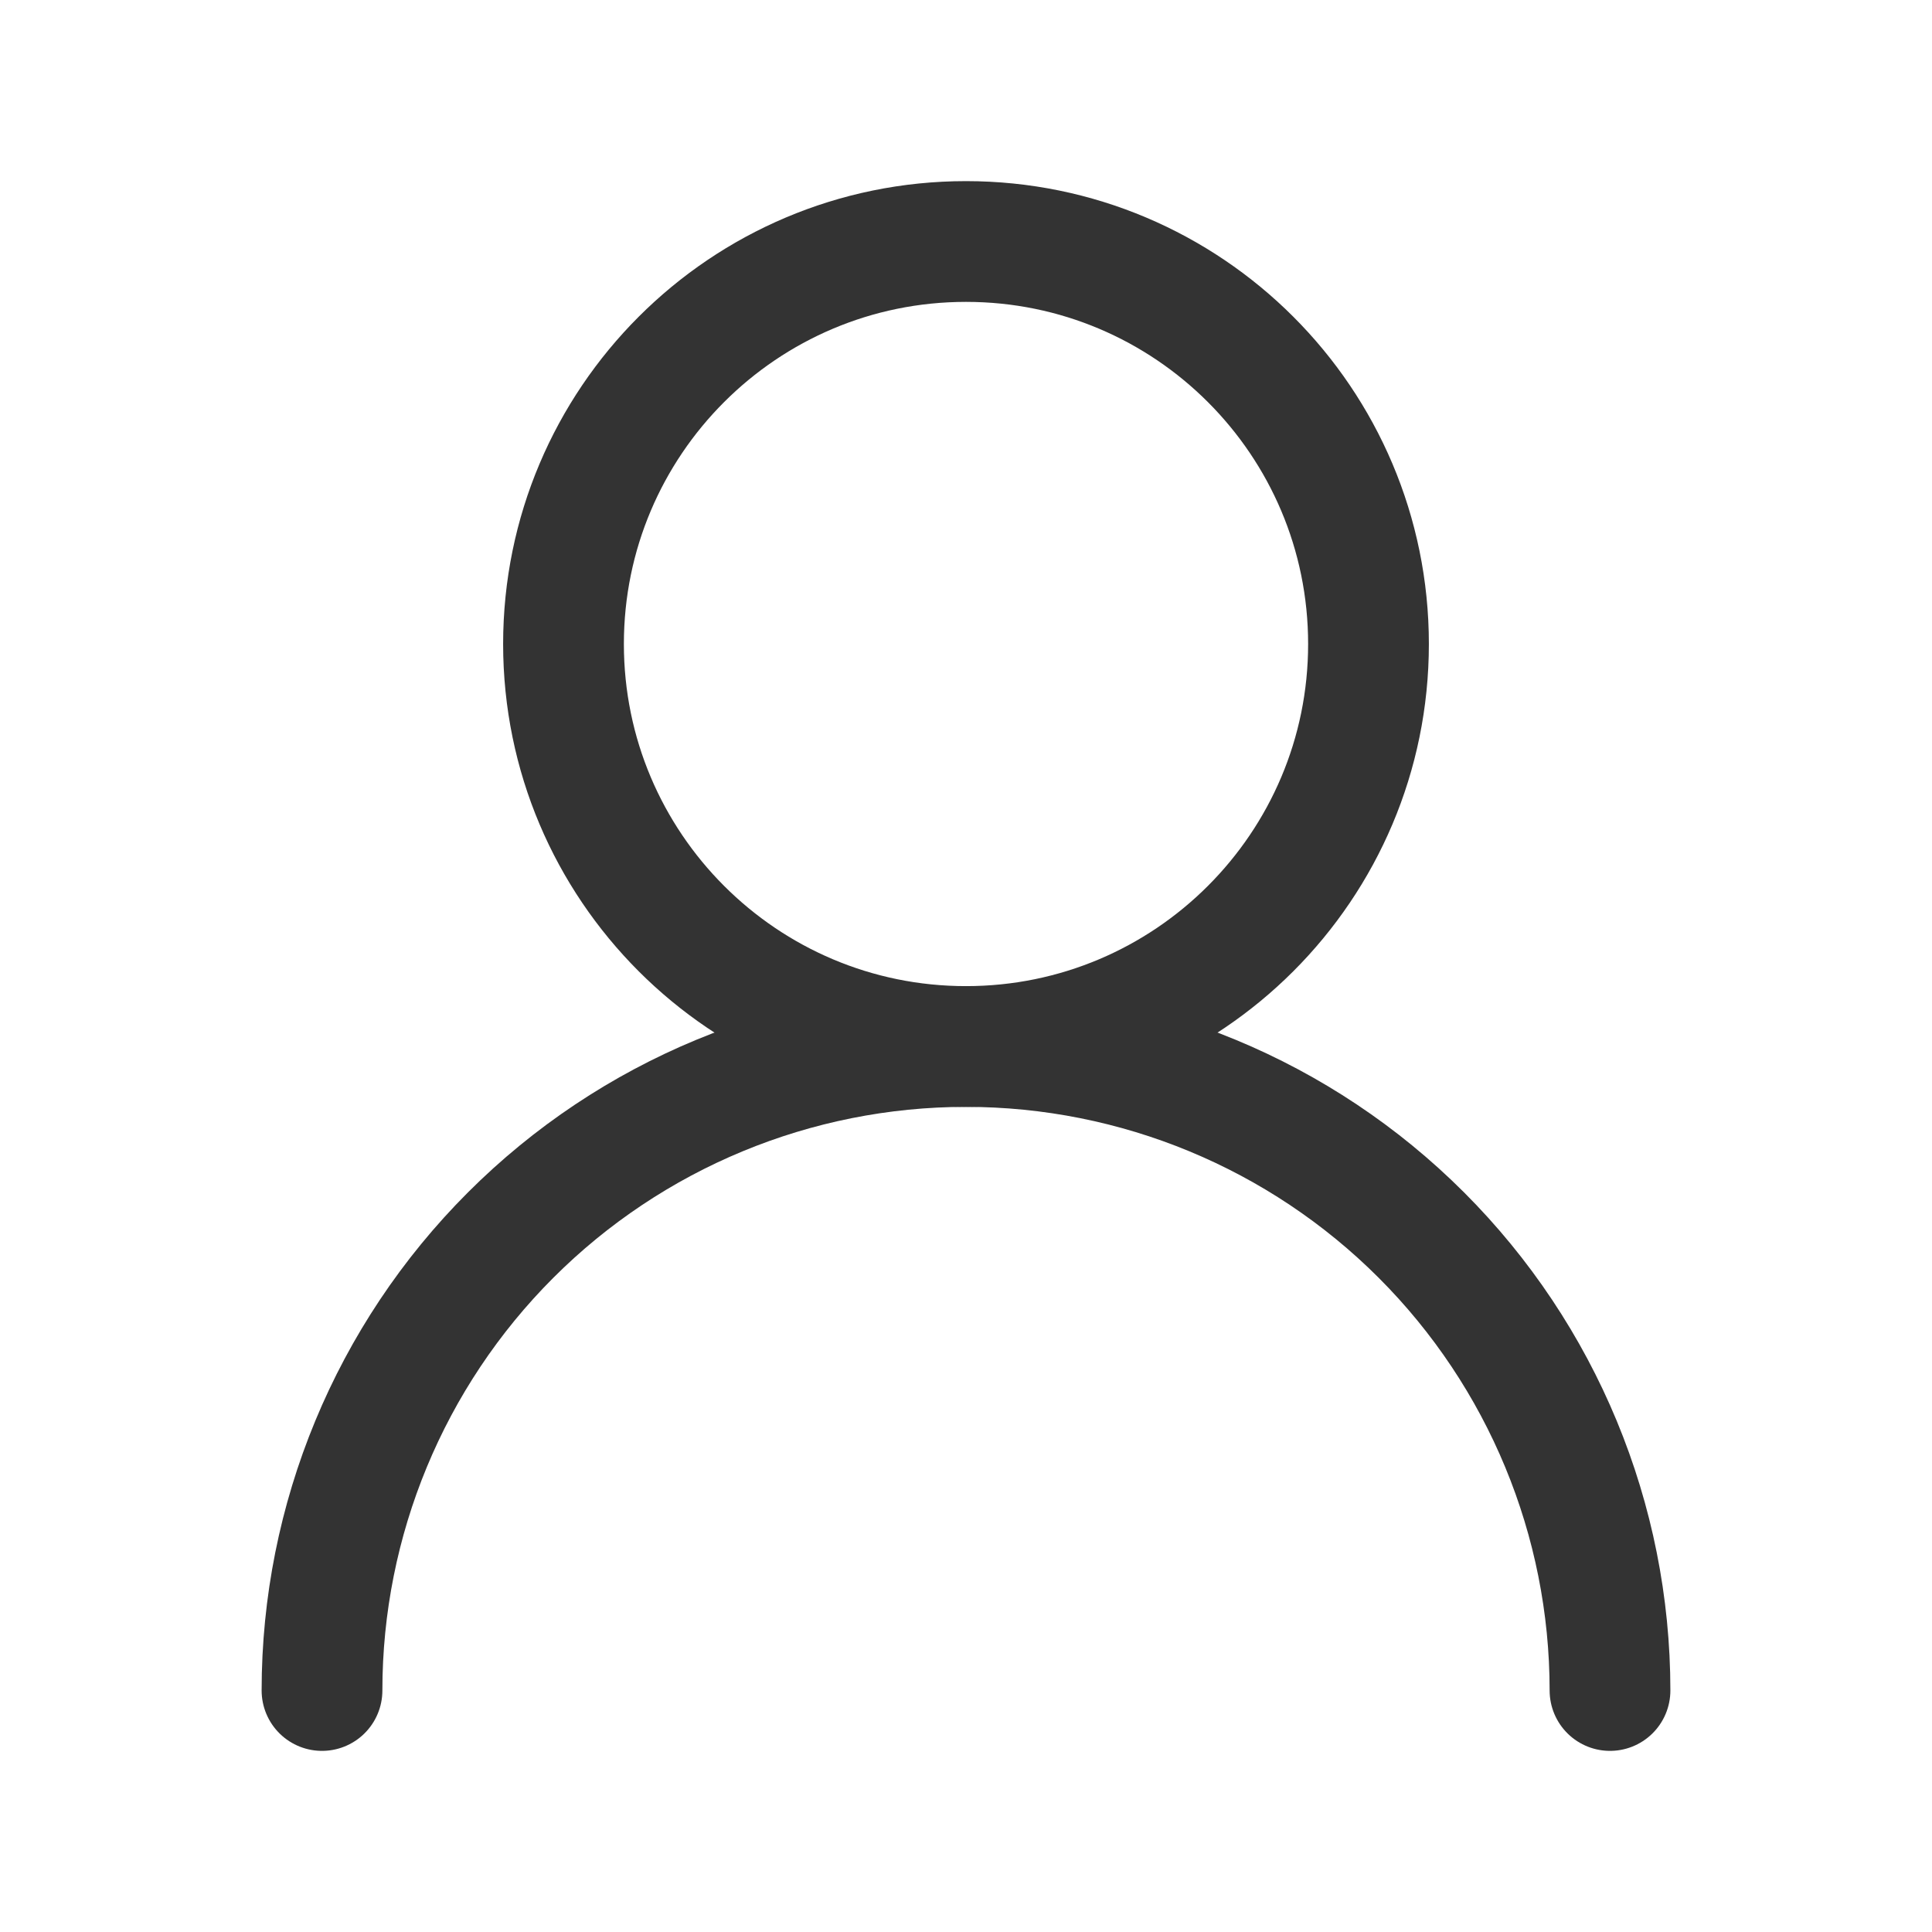
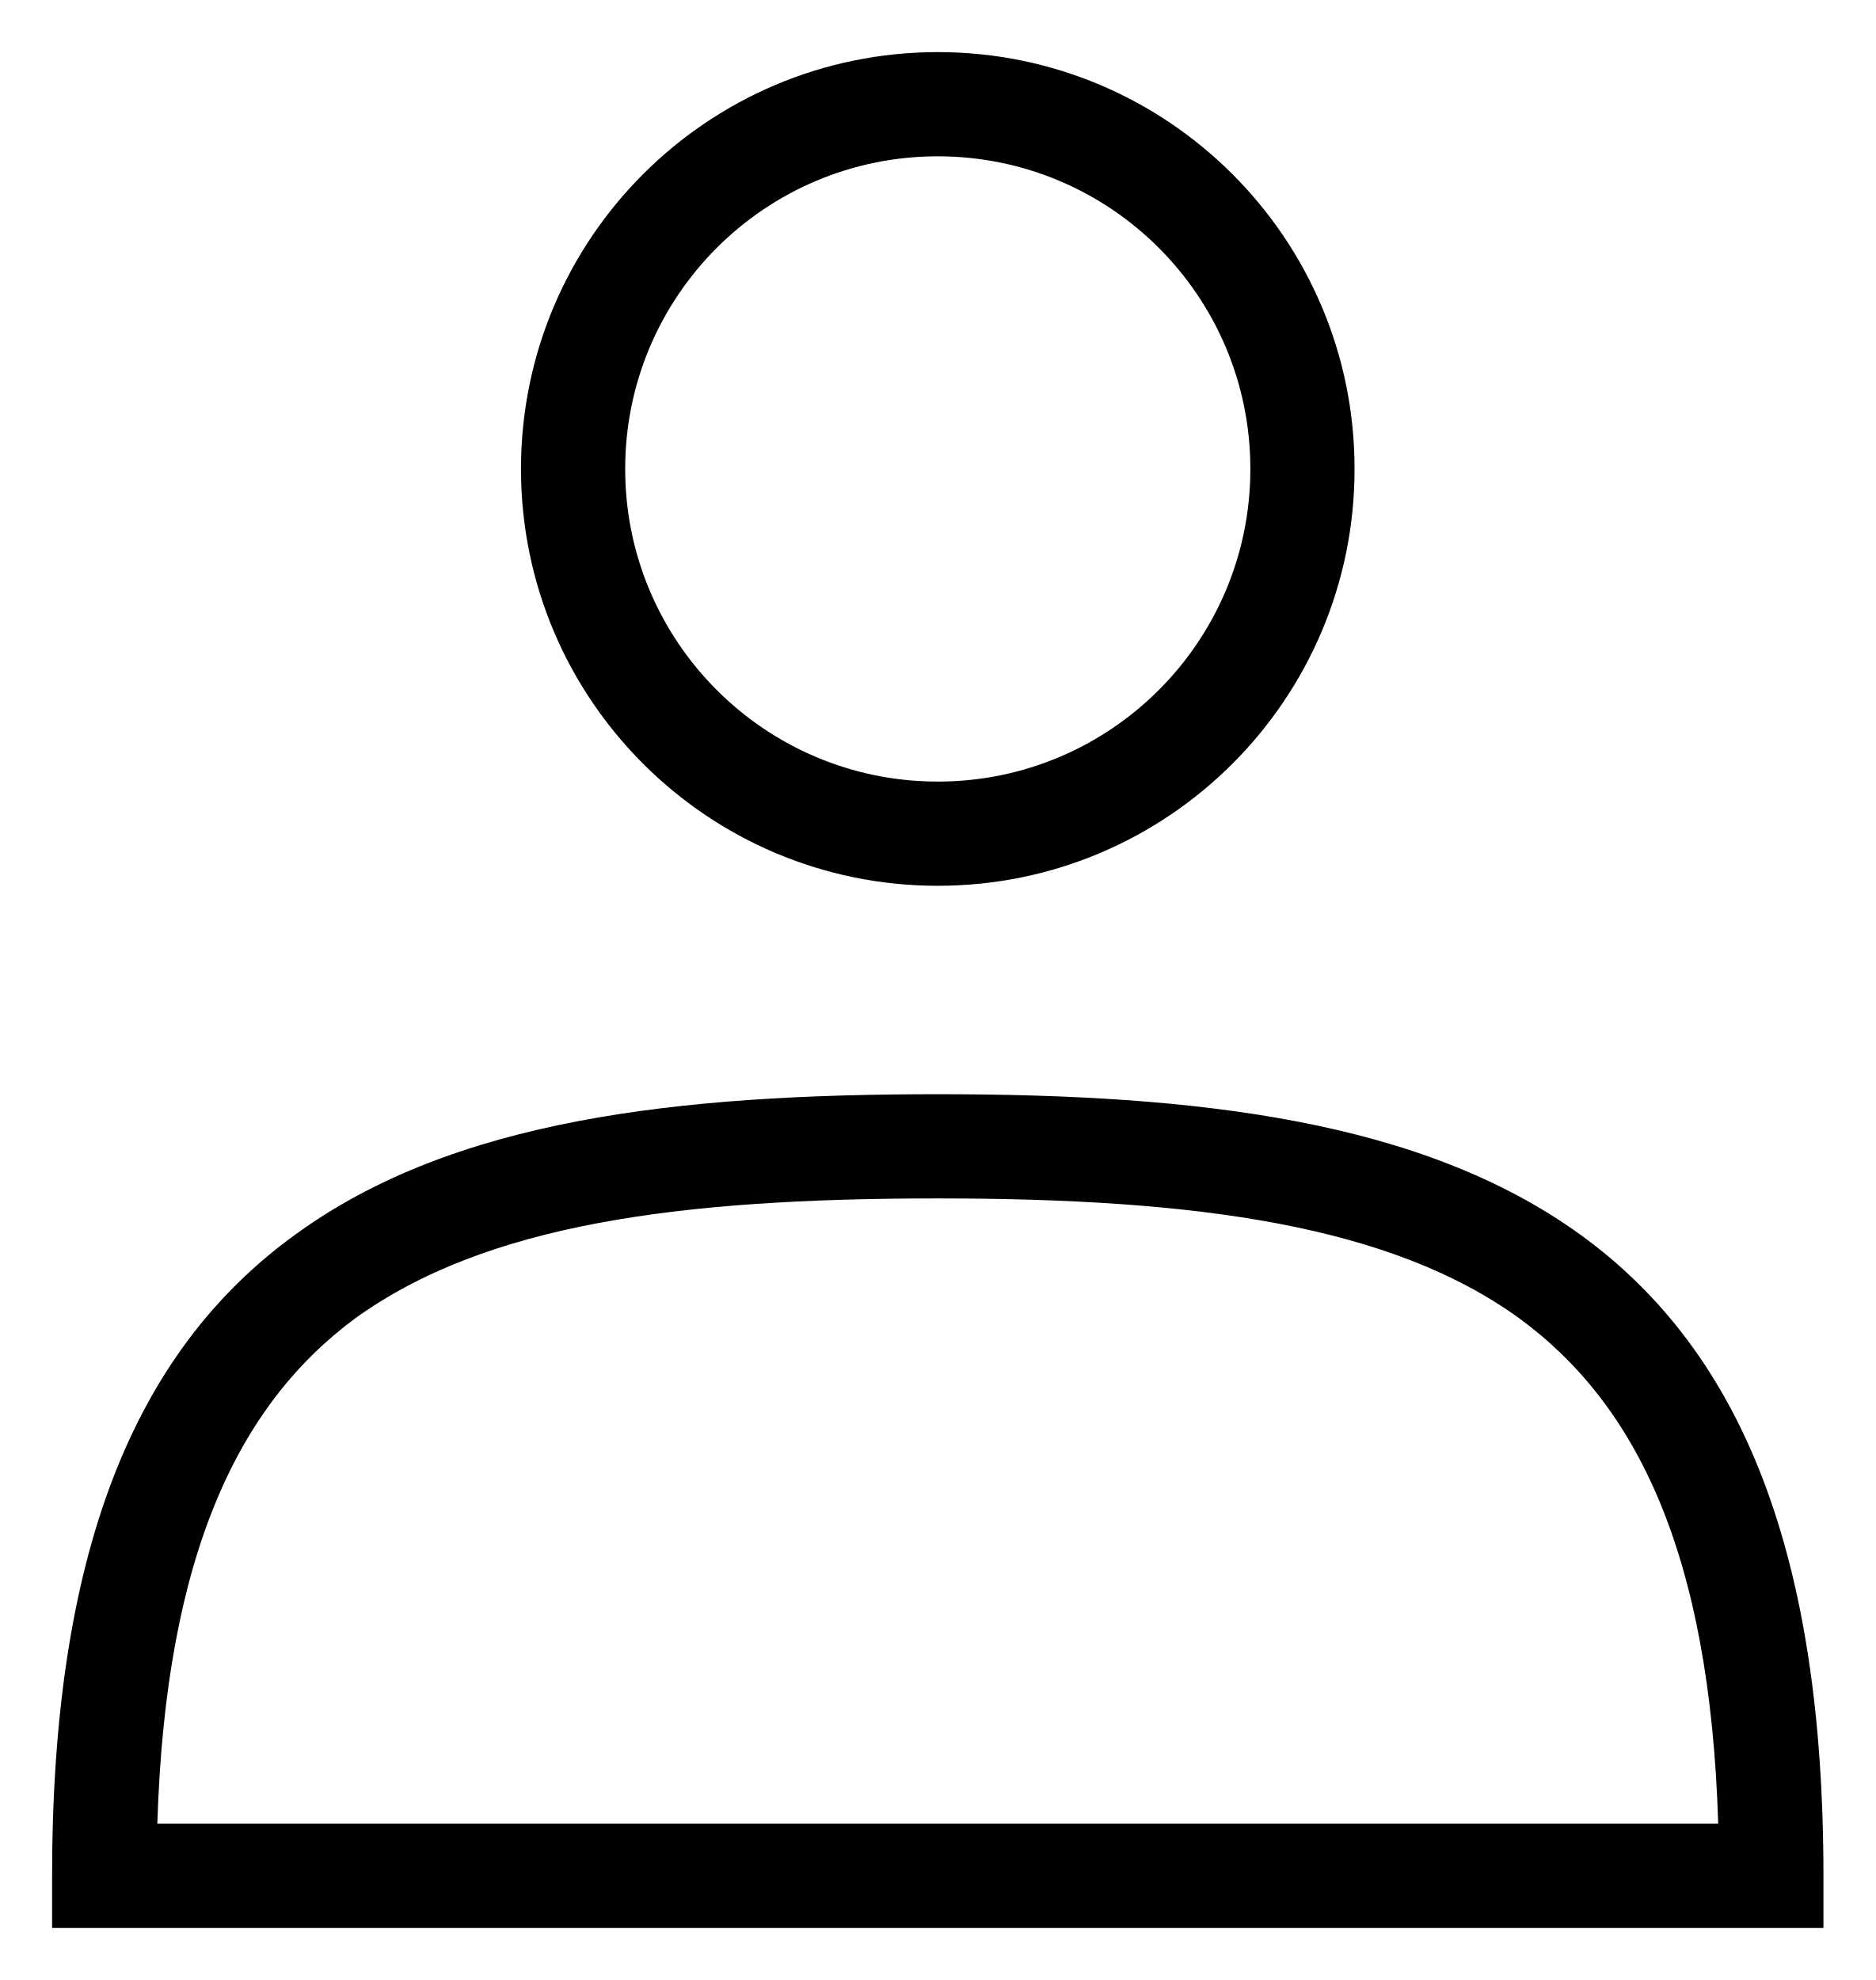
- <svg xmlns="http://www.w3.org/2000/svg" width="24" height="24" viewBox="0 0 24 24" fill="none">
-   <path d="M12 13C14.761 13 17 10.761 17 8C17 5.239 14.761 3 12 3C9.239 3 7 5.239 7 8C7 10.761 9.239 13 12 13Z" stroke="#333333" stroke-width="1.5" stroke-linecap="round" stroke-linejoin="round" />
-   <path d="M20 21C20 18.878 19.157 16.843 17.657 15.343C16.157 13.843 14.122 13 12 13C9.878 13 7.843 13.843 6.343 15.343C4.843 16.843 4 18.878 4 21" stroke="#333333" stroke-width="1.5" stroke-linecap="round" stroke-linejoin="round" />
+ <svg xmlns="http://www.w3.org/2000/svg" fill="none" class="icon icon-account" viewBox="0 0 18 19">
+   <path fill="currentColor" fill-rule="evenodd" d="M6 4.5a3 3 0 1 1 6 0 3 3 0 0 1-6 0m3-4a4 4 0 1 0 0 8 4 4 0 0 0 0-8m5.58 12.15c1.12.82 1.83 2.24 1.91 4.85H1.51c.08-2.6.79-4.03 1.9-4.85C4.66 11.75 6.5 11.5 9 11.5s4.35.26 5.58 1.15M9 10.5c-2.5 0-4.65.24-6.17 1.35C1.27 12.98.5 14.93.5 18v.5h17V18c0-3.07-.77-5.02-2.33-6.15-1.52-1.1-3.67-1.35-6.17-1.35" clip-rule="evenodd" />
</svg>
